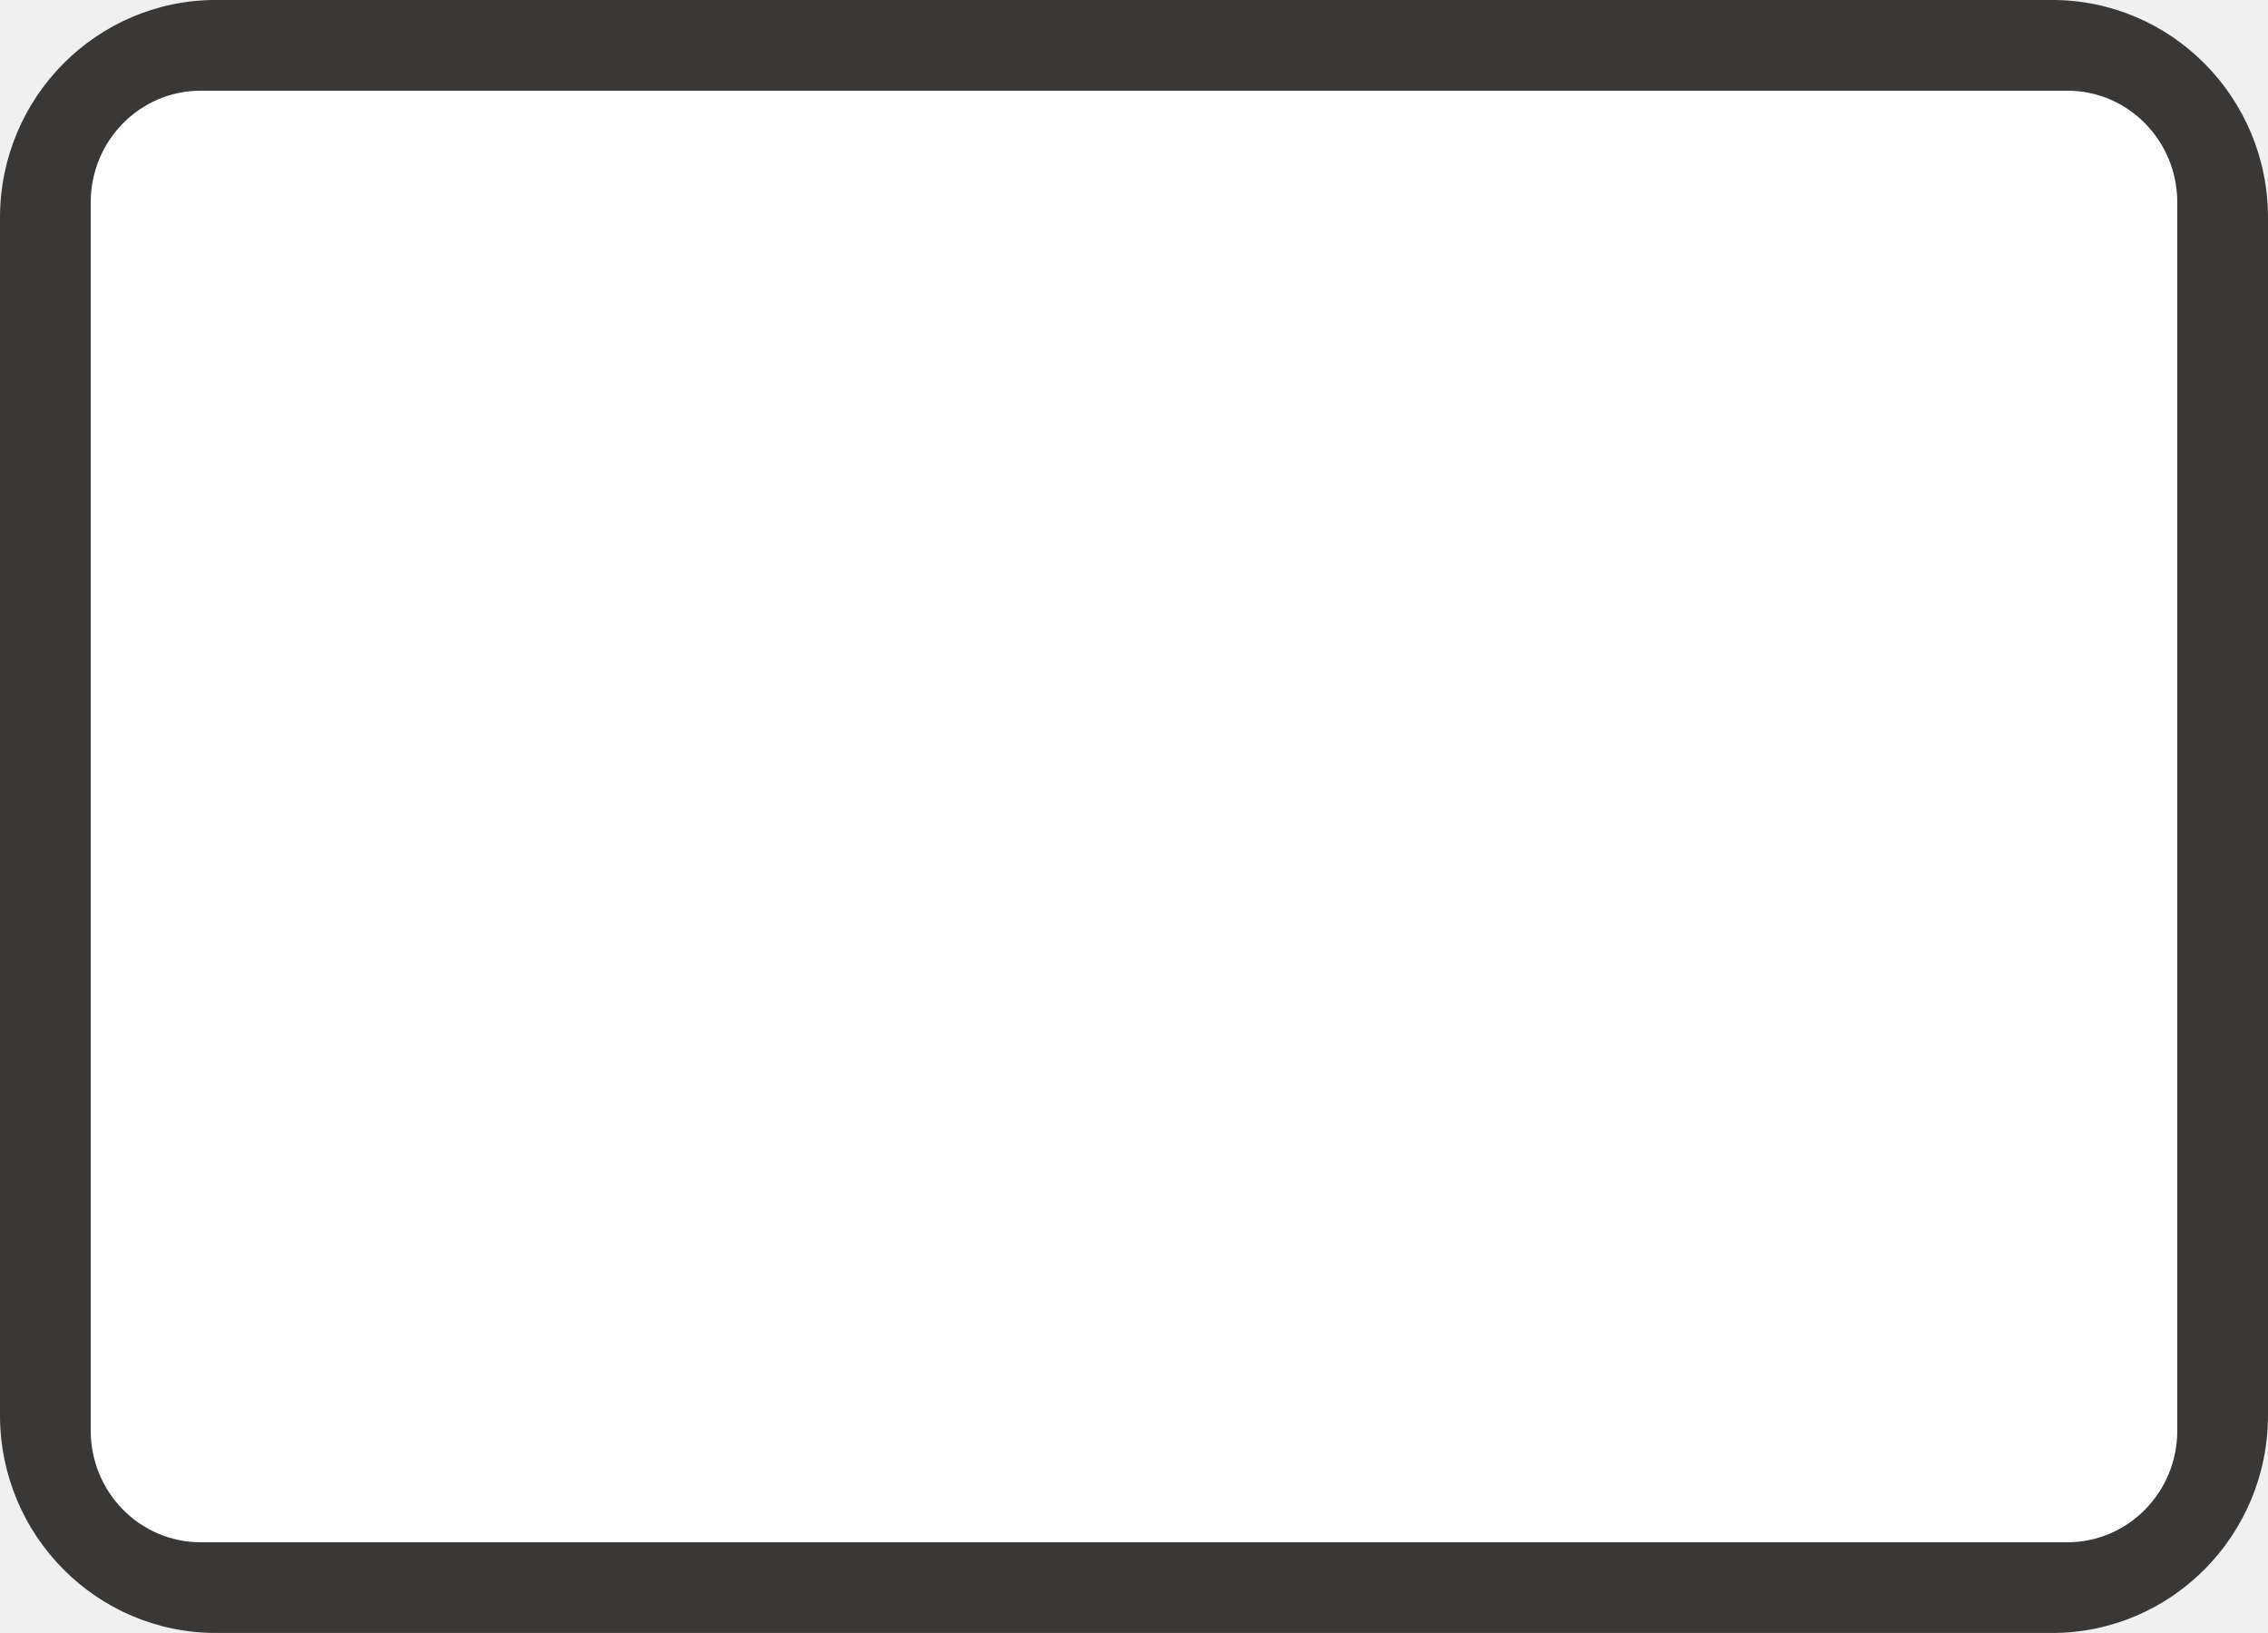
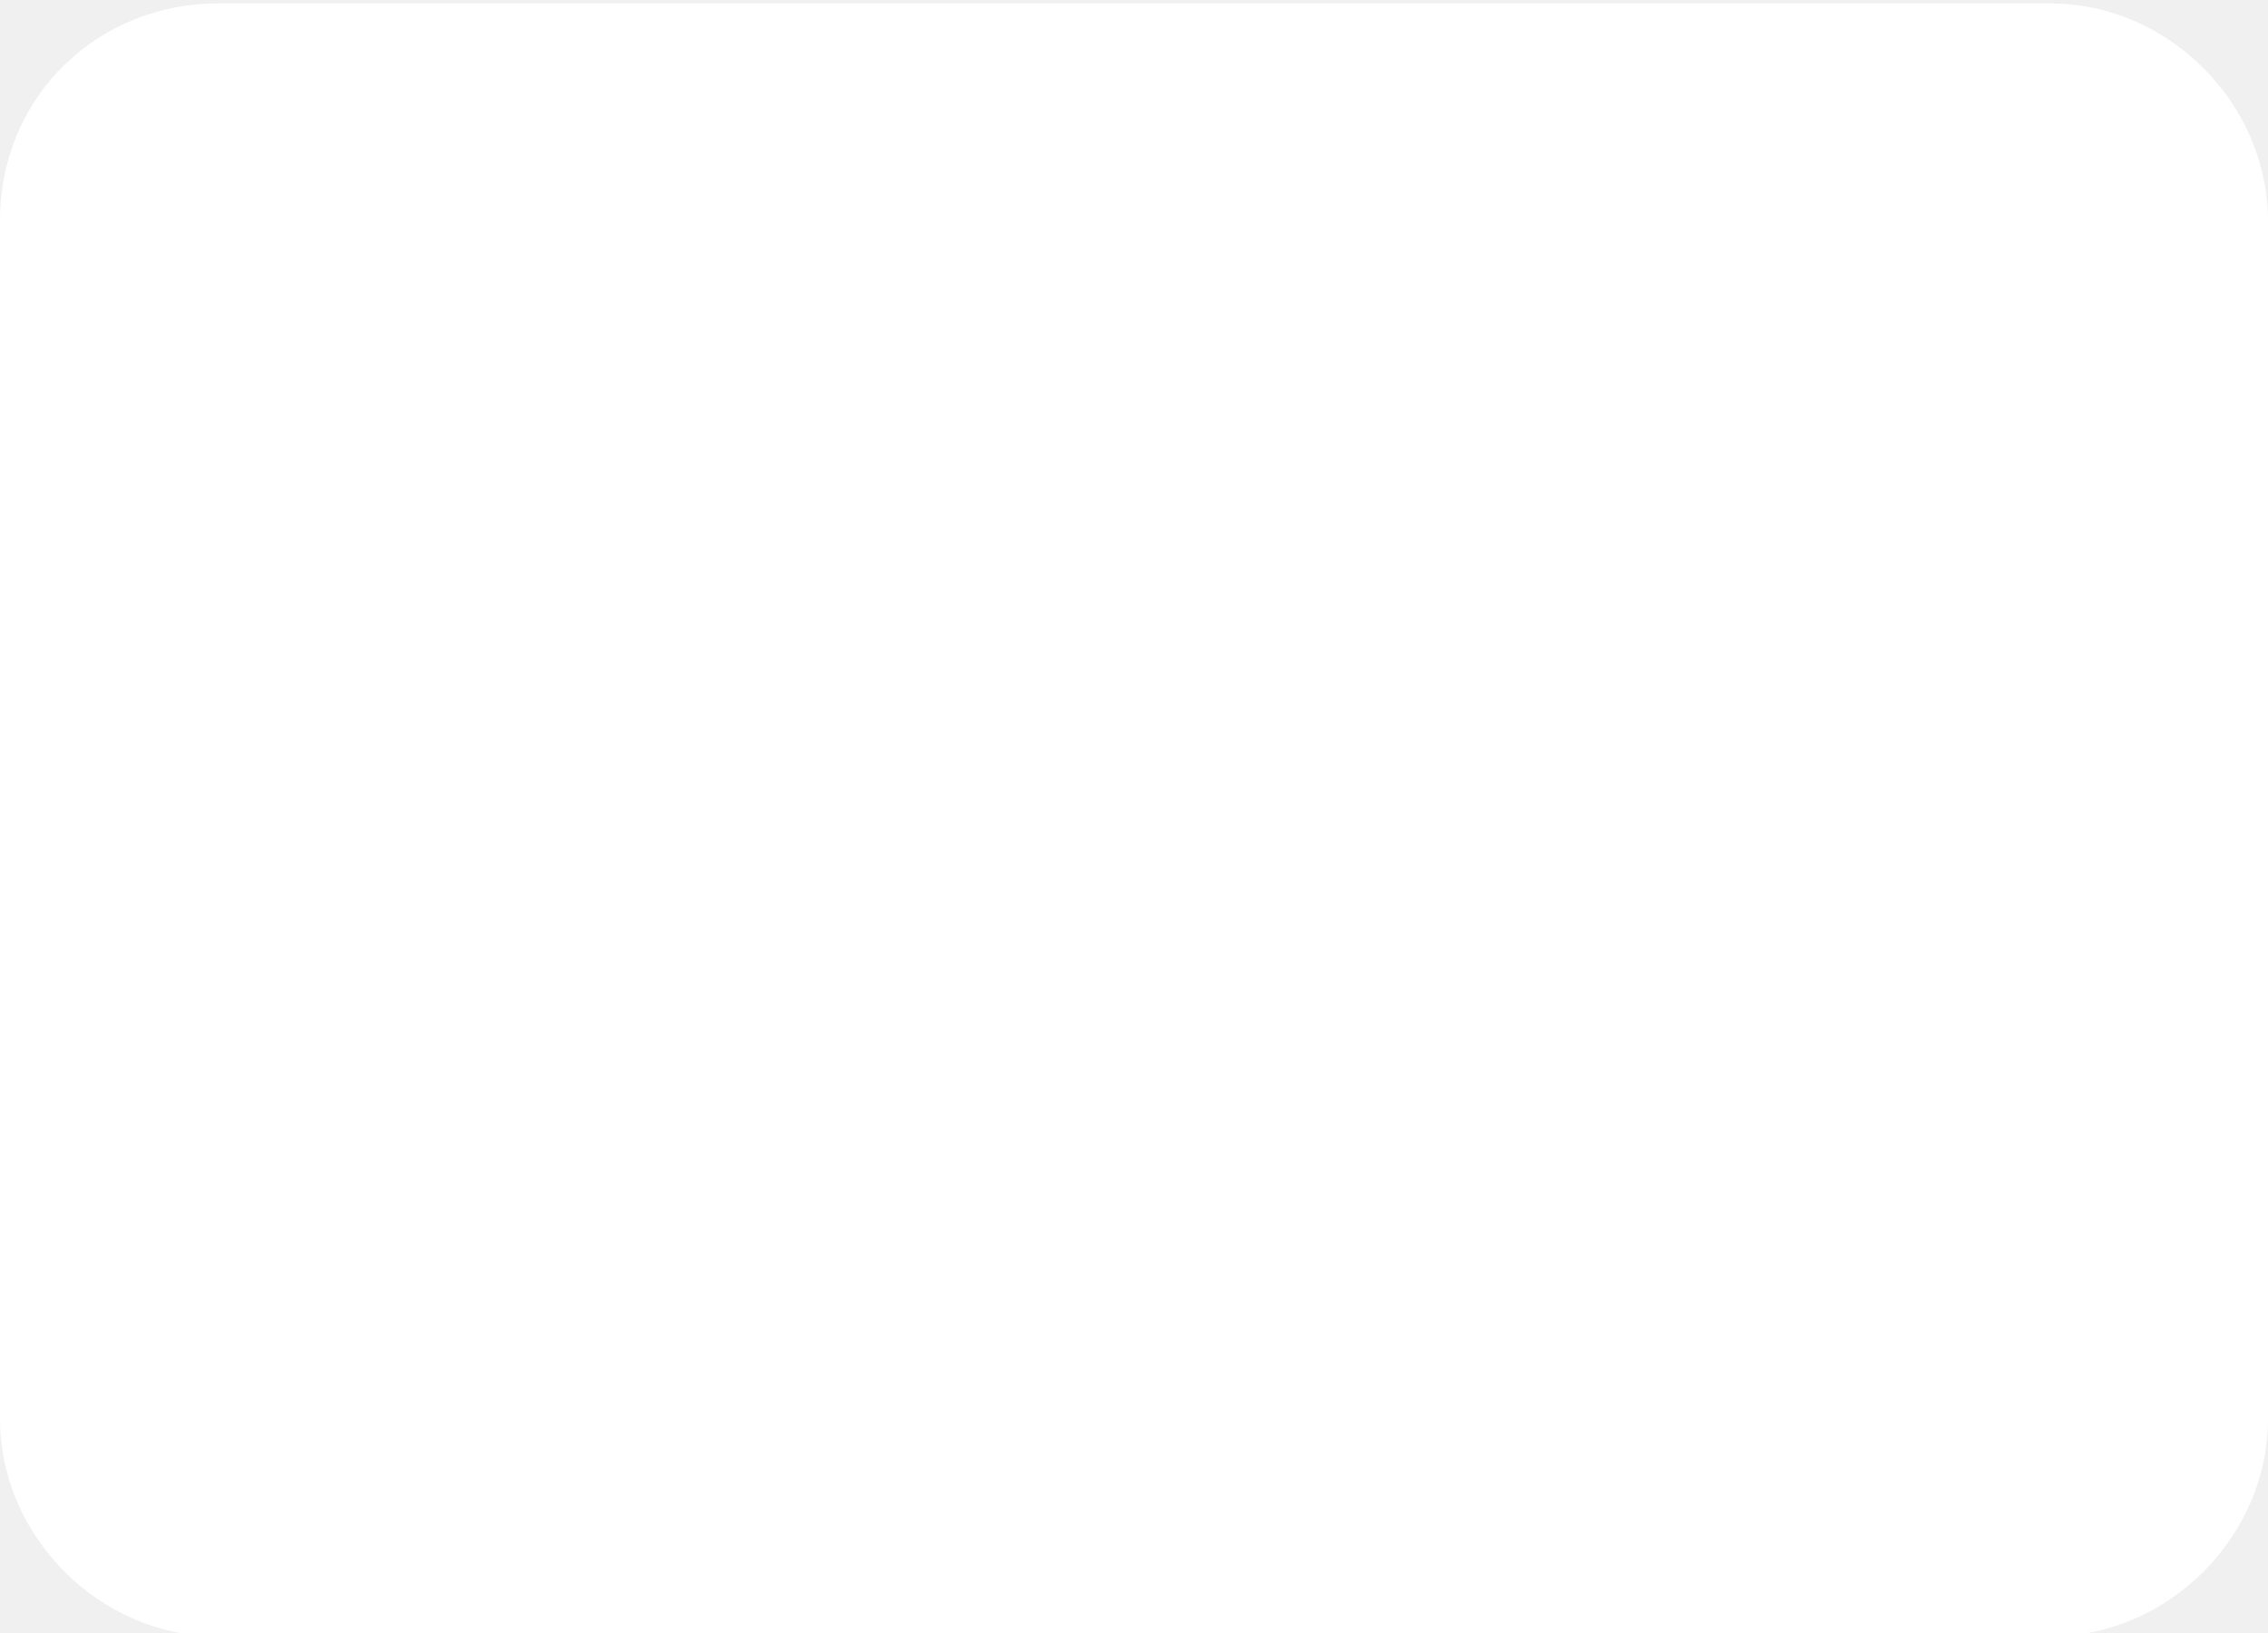
- <svg xmlns="http://www.w3.org/2000/svg" viewBox="0 0 25 18" version="1.1" id="svg5037" height="18" width="25">
-   <defs id="defs5039" />
-   <g transform="translate(-54.99999,-921.3622)" id="layer1">
+ <svg xmlns="http://www.w3.org/2000/svg" version="1.1" id="svg5037" x="0px" y="0px" viewBox="0 0 25 18" style="enable-background:new 0 0 25 18;" xml:space="preserve">
+   <style type="text/css">
+ 	.st0{fill-rule:evenodd;clip-rule:evenodd;fill:#FFFFFF;}
+ </style>
+   <g id="layer1" transform="translate(-54.99999,-921.3622)">
    <g id="generic-md-2" transform="translate(-180,480)">
-       <rect transform="translate(0,-1.5169706e-4)" rx="2.381" ry="2.4" style="color:#3a3836;display:inline;overflow:visible;visibility:visible;fill:#3a3836;fill-opacity:1;fill-rule:evenodd;stroke:none;stroke-width:1.195;marker:none;enable-background:accumulate" id="rect3449" width="25" height="18" x="235" y="441.362" />
-       <rect rx="1.211" ry="1.231" y="442.362" x="236" height="16" width="23" id="rect3451" style="color:#3a3836;display:inline;overflow:visible;visibility:visible;fill:#ffffff;fill-opacity:1;fill-rule:evenodd;stroke:none;stroke-width:1.221;marker:none;enable-background:accumulate" />
+       <path id="rect3449" class="st0" d="M237.4,441.4h20.2c1.3,0,2.4,1.1,2.4,2.4V457c0,1.3-1.1,2.4-2.4,2.4h-20.2    c-1.3,0-2.4-1.1-2.4-2.4v-13.2C235,442.4,236.1,441.4,237.4,441.4z" />
+       <path id="rect3451" class="st0" d="M237.2,442.4h20.6c0.7,0,1.2,0.6,1.2,1.2v13.5c0,0.7-0.5,1.2-1.2,1.2h-20.6    c-0.7,0-1.2-0.6-1.2-1.2v-13.5C236,442.9,236.5,442.4,237.2,442.4z" />
    </g>
  </g>
</svg>
